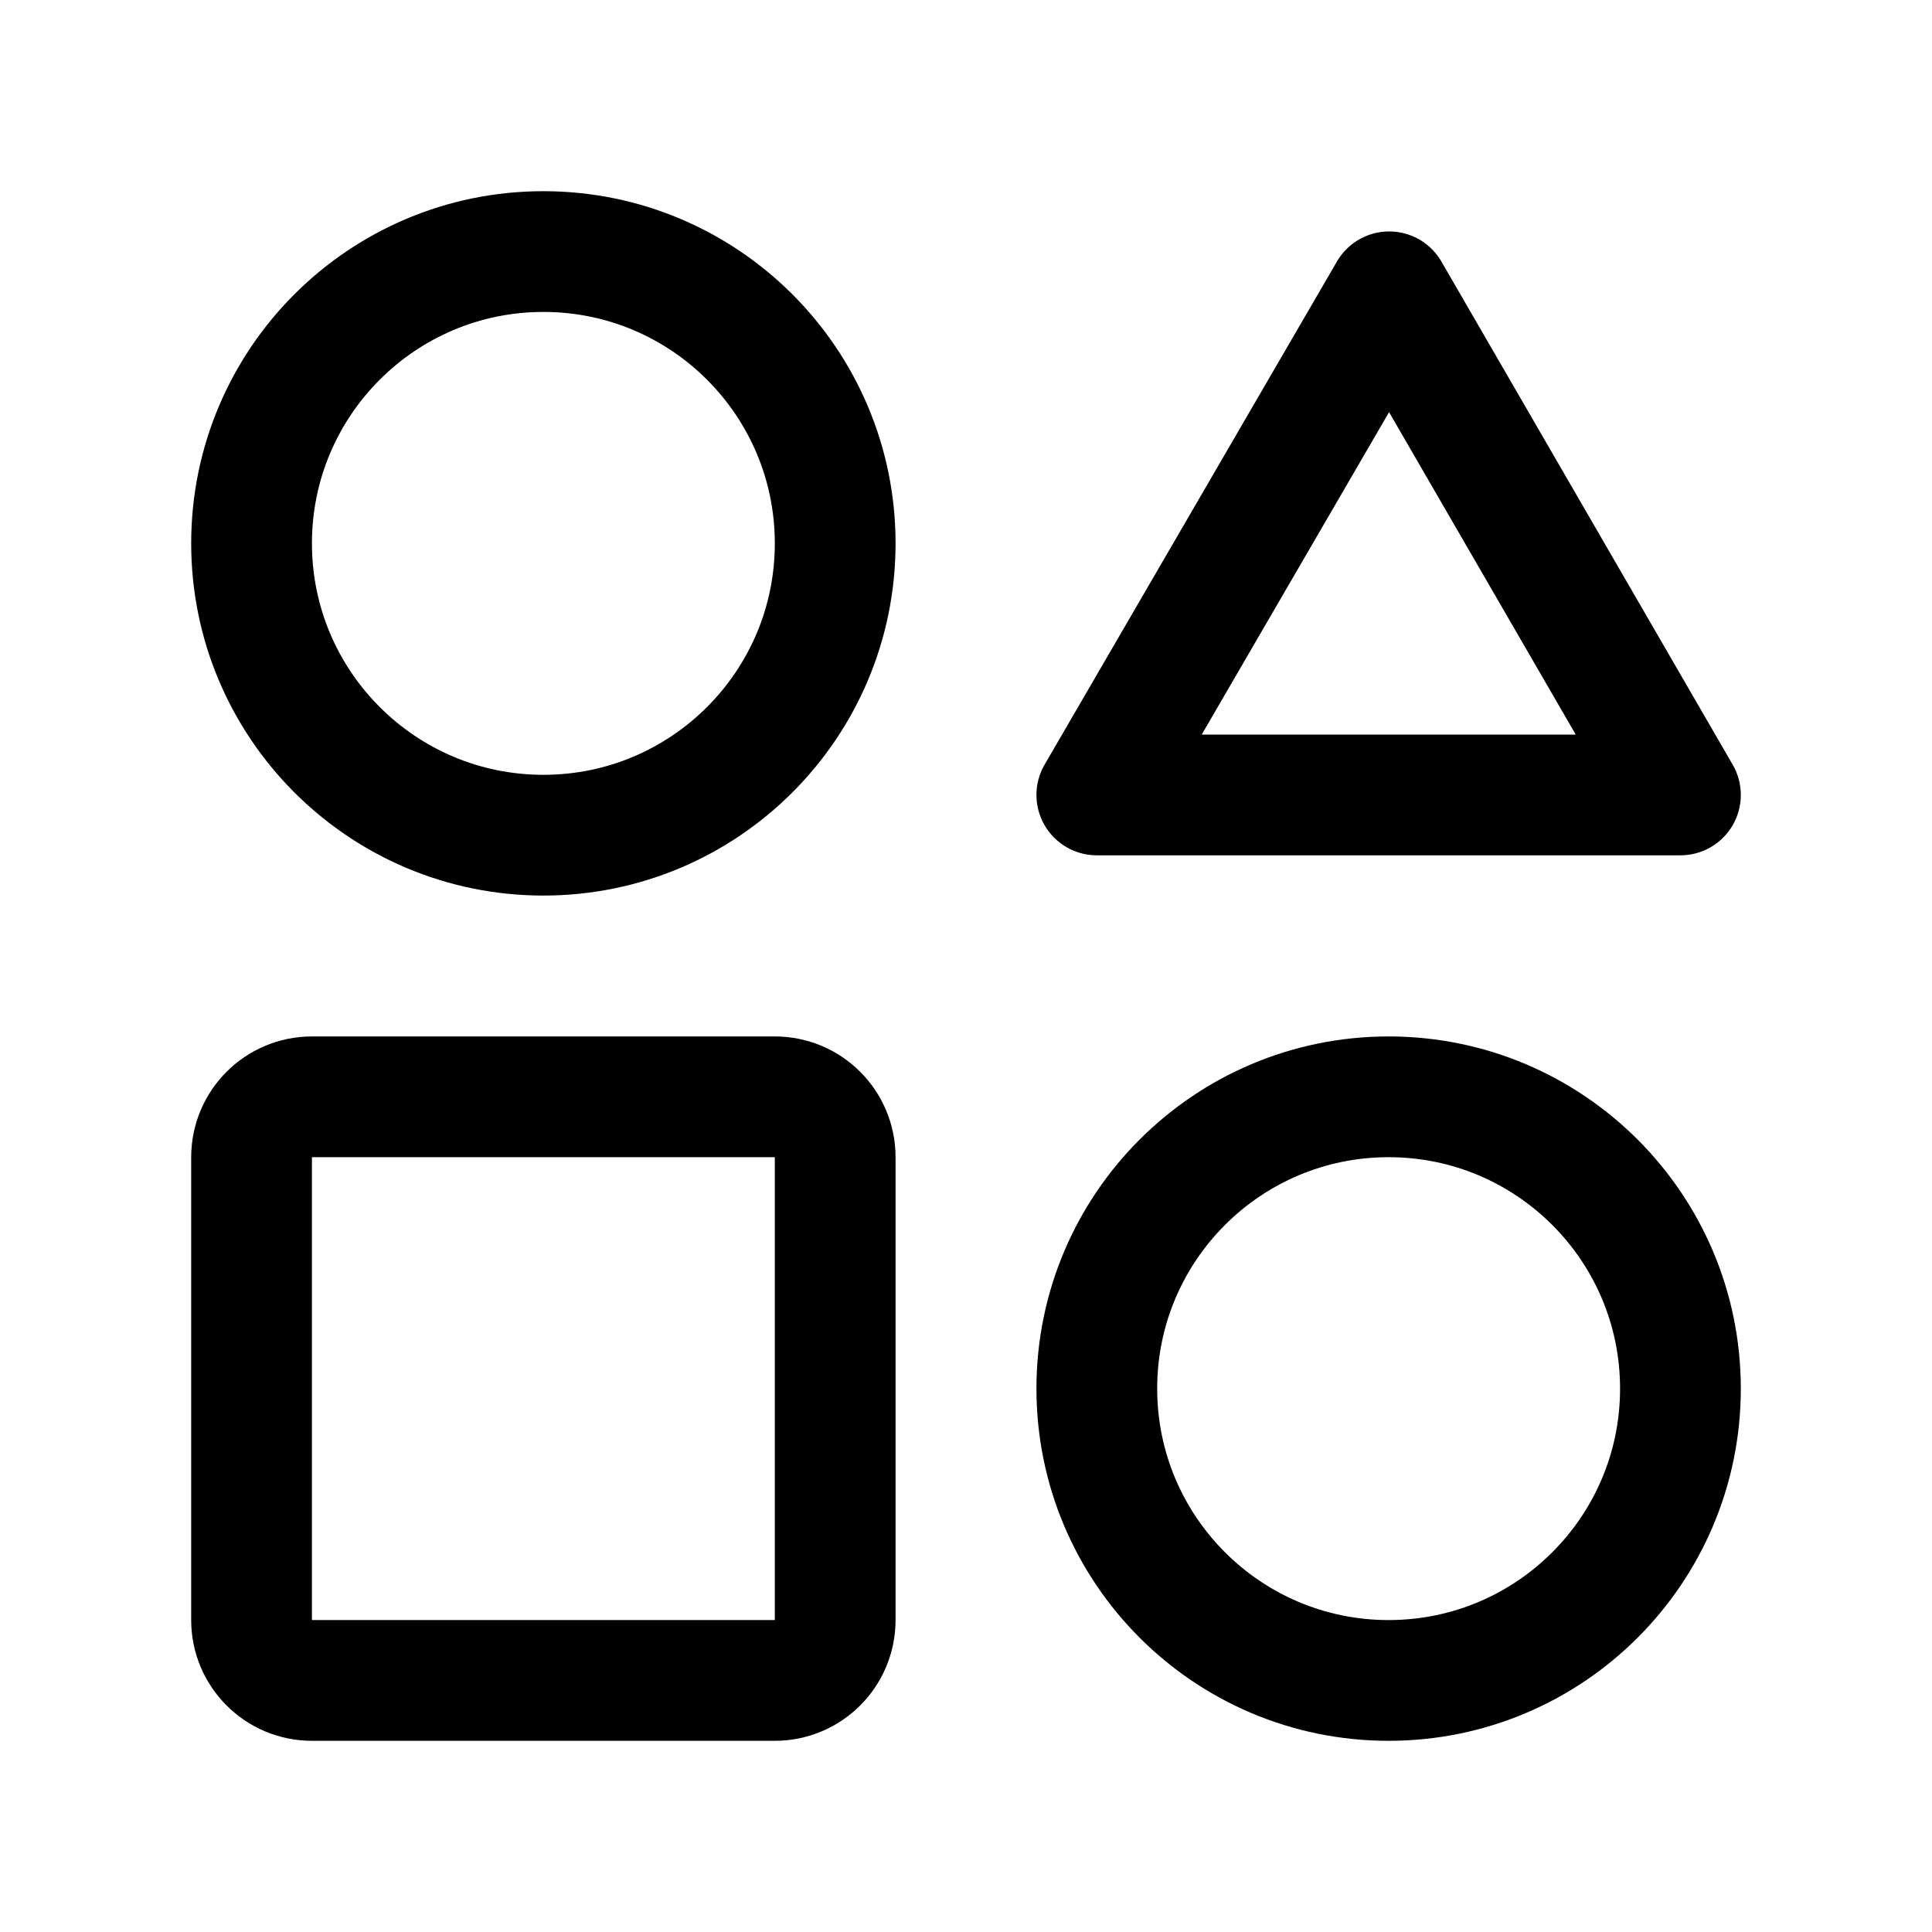
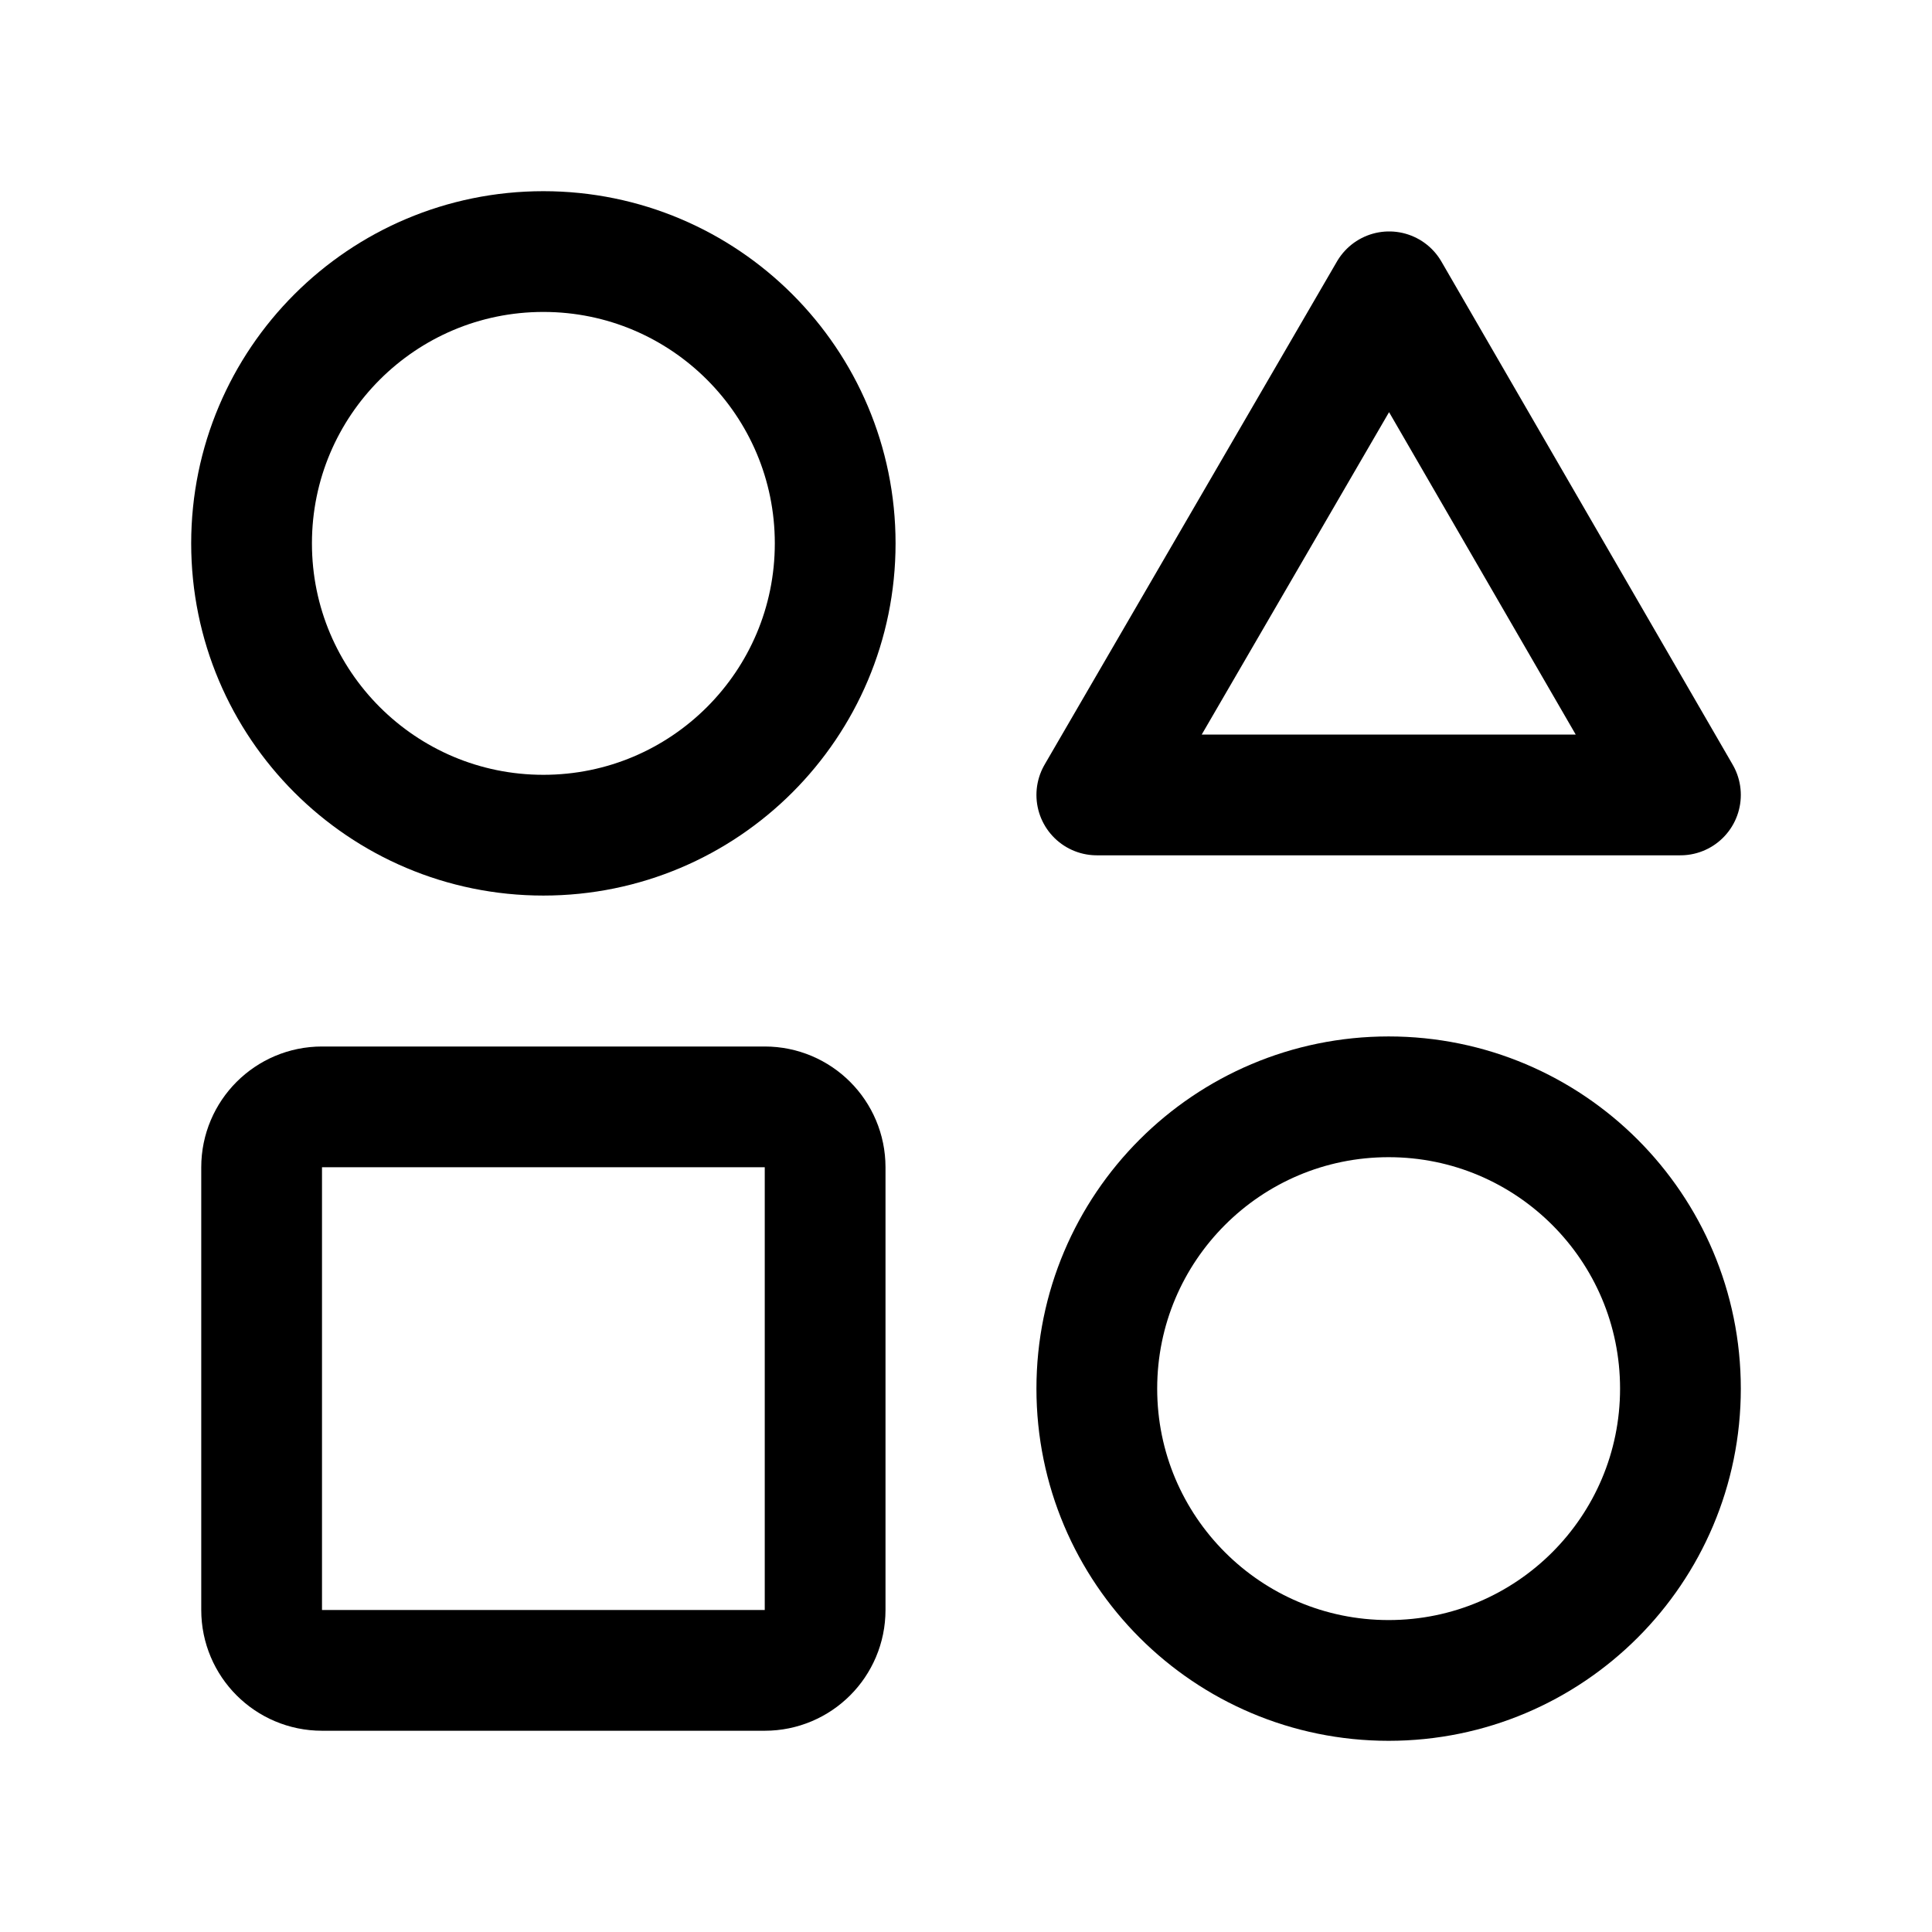
<svg xmlns="http://www.w3.org/2000/svg" width="192" height="192" viewBox="0 0 192 192" fill="none">
  <path d="M138.053 29 109 79h58l-28.947-50Z" stroke="#000" stroke-width="12" stroke-linecap="round" stroke-linejoin="round" />
  <circle cx="54" cy="54" r="29" stroke="#000" stroke-width="12" stroke-linecap="round" stroke-linejoin="round" />
  <circle cx="138" cy="138" r="29" stroke="#000" stroke-width="12" stroke-linecap="round" stroke-linejoin="round" />
-   <rect x="25" y="109" width="58" height="58" rx="6" stroke="#000" stroke-width="12" stroke-linecap="round" stroke-linejoin="round" />
+   <rect x="26" y="110" width="56" height="56" rx="6" stroke="#000" stroke-width="12" stroke-linecap="round" stroke-linejoin="round" />
</svg>
